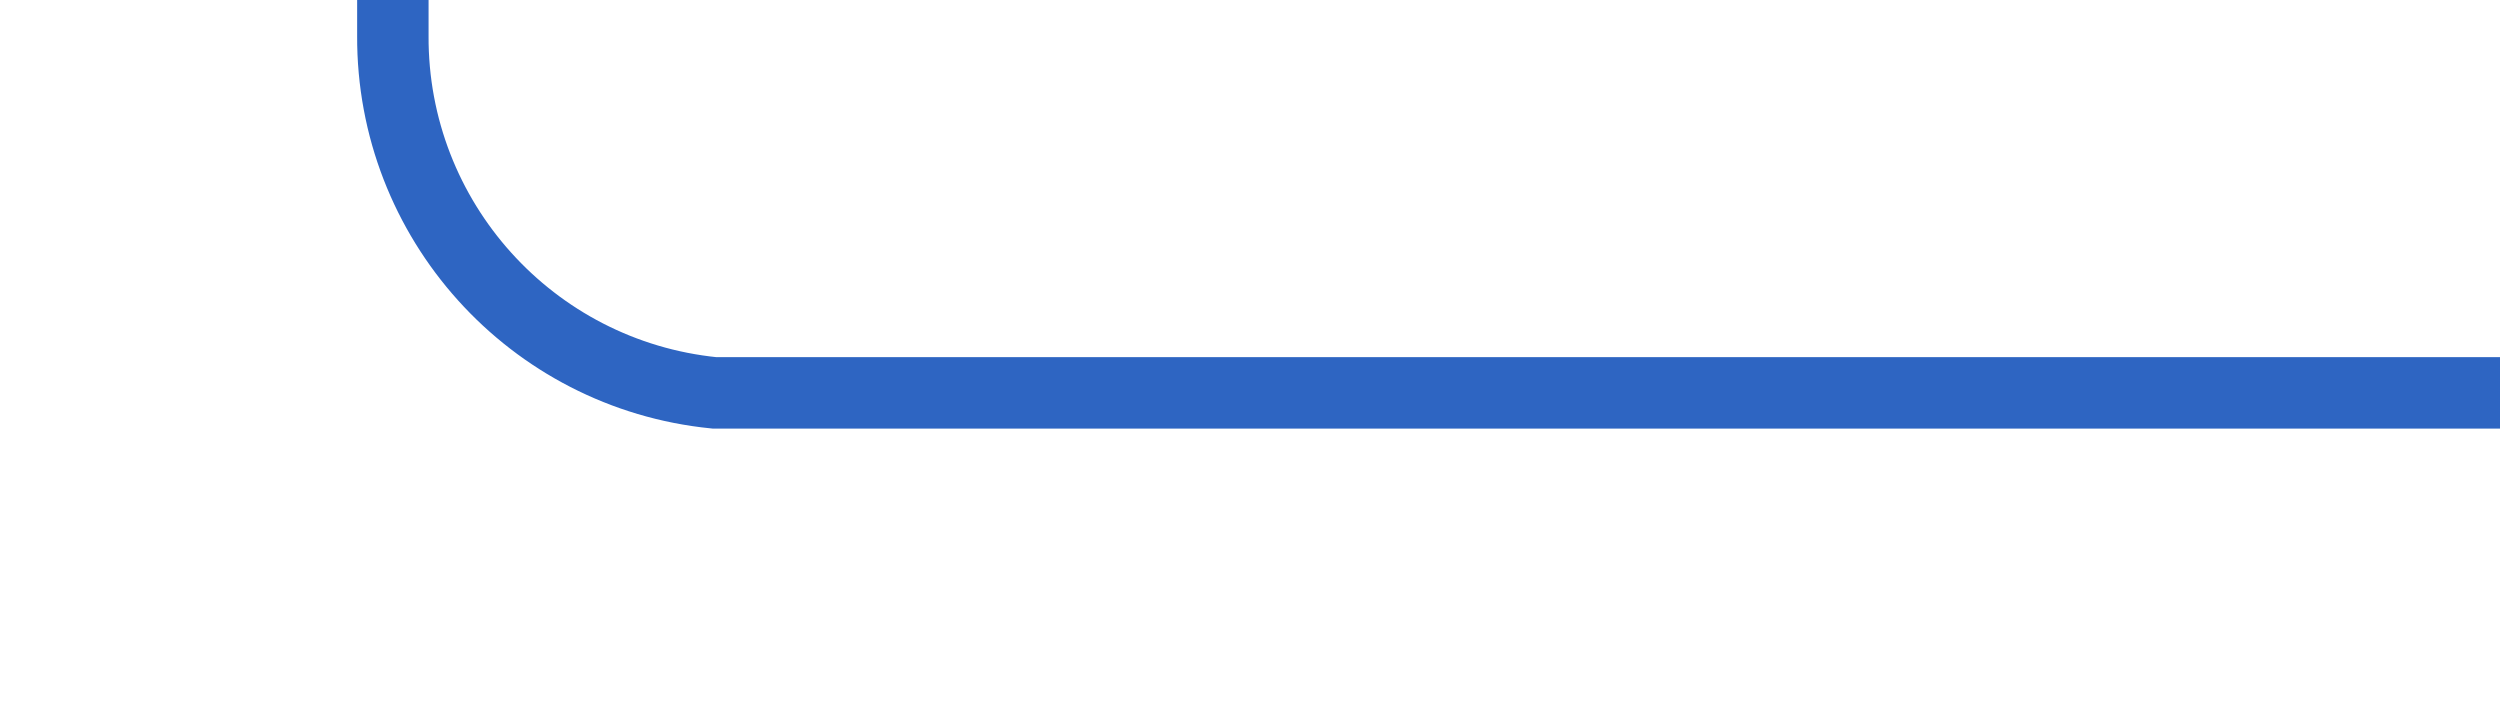
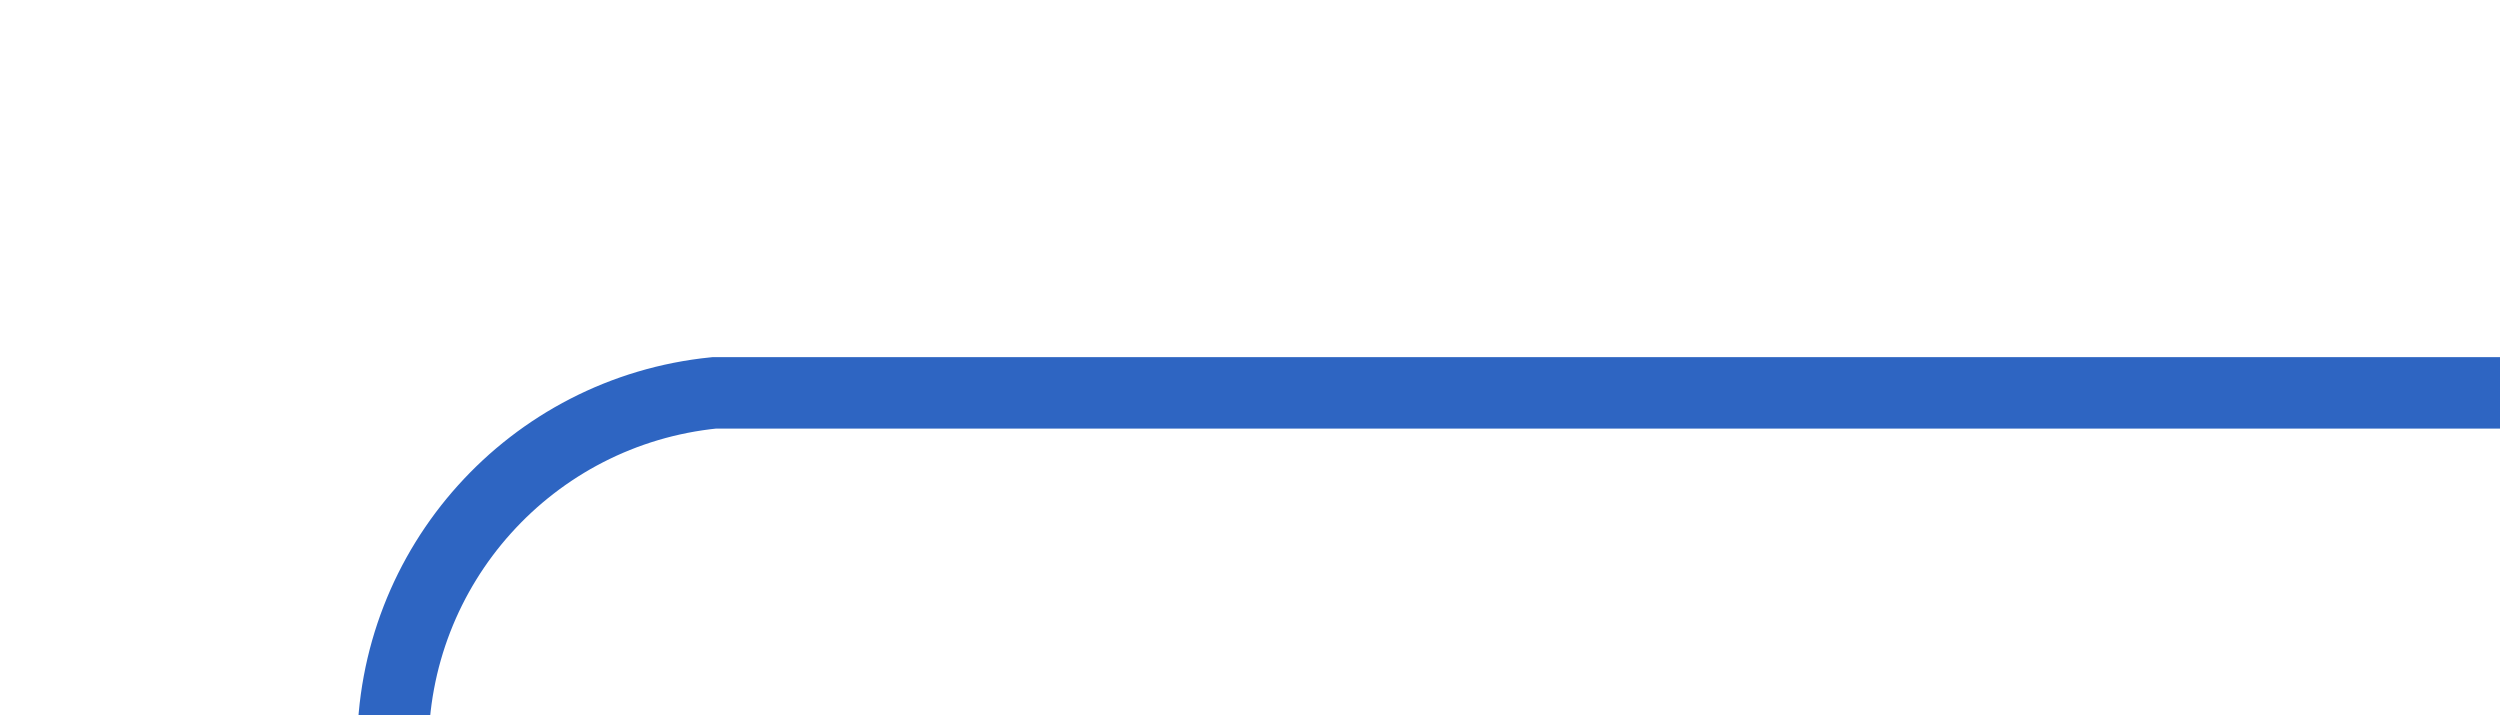
- <svg xmlns="http://www.w3.org/2000/svg" version="1.1" width="35px" height="10px" preserveAspectRatio="xMinYMid meet" viewBox="1365 6834  35 8">
-   <path d="M 1400 6838.5  L 1375 6838.5  A 5 5 0 0 1 1370.5 6833.5 L 1370.5 6826  A 5 5 0 0 0 1365.5 6821.5 L 1360 6821.5  " stroke-width="1" stroke="#2e65c2" fill="none" />
+ <svg xmlns="http://www.w3.org/2000/svg" version="1.1" width="35px" height="10px" preserveAspectRatio="xMinYMid meet" viewBox="1365 6736  35 8">
+   <path d="M 1400 6740.5  L 1375 6740.5  A 5 5 0 0 0 1370.5 6745.5 L 1370.5 6813  A 5 5 0 0 1 1365.5 6818.5 L 1360 6818.5  " stroke-width="1" stroke="#2e65c2" fill="none" />
</svg>
